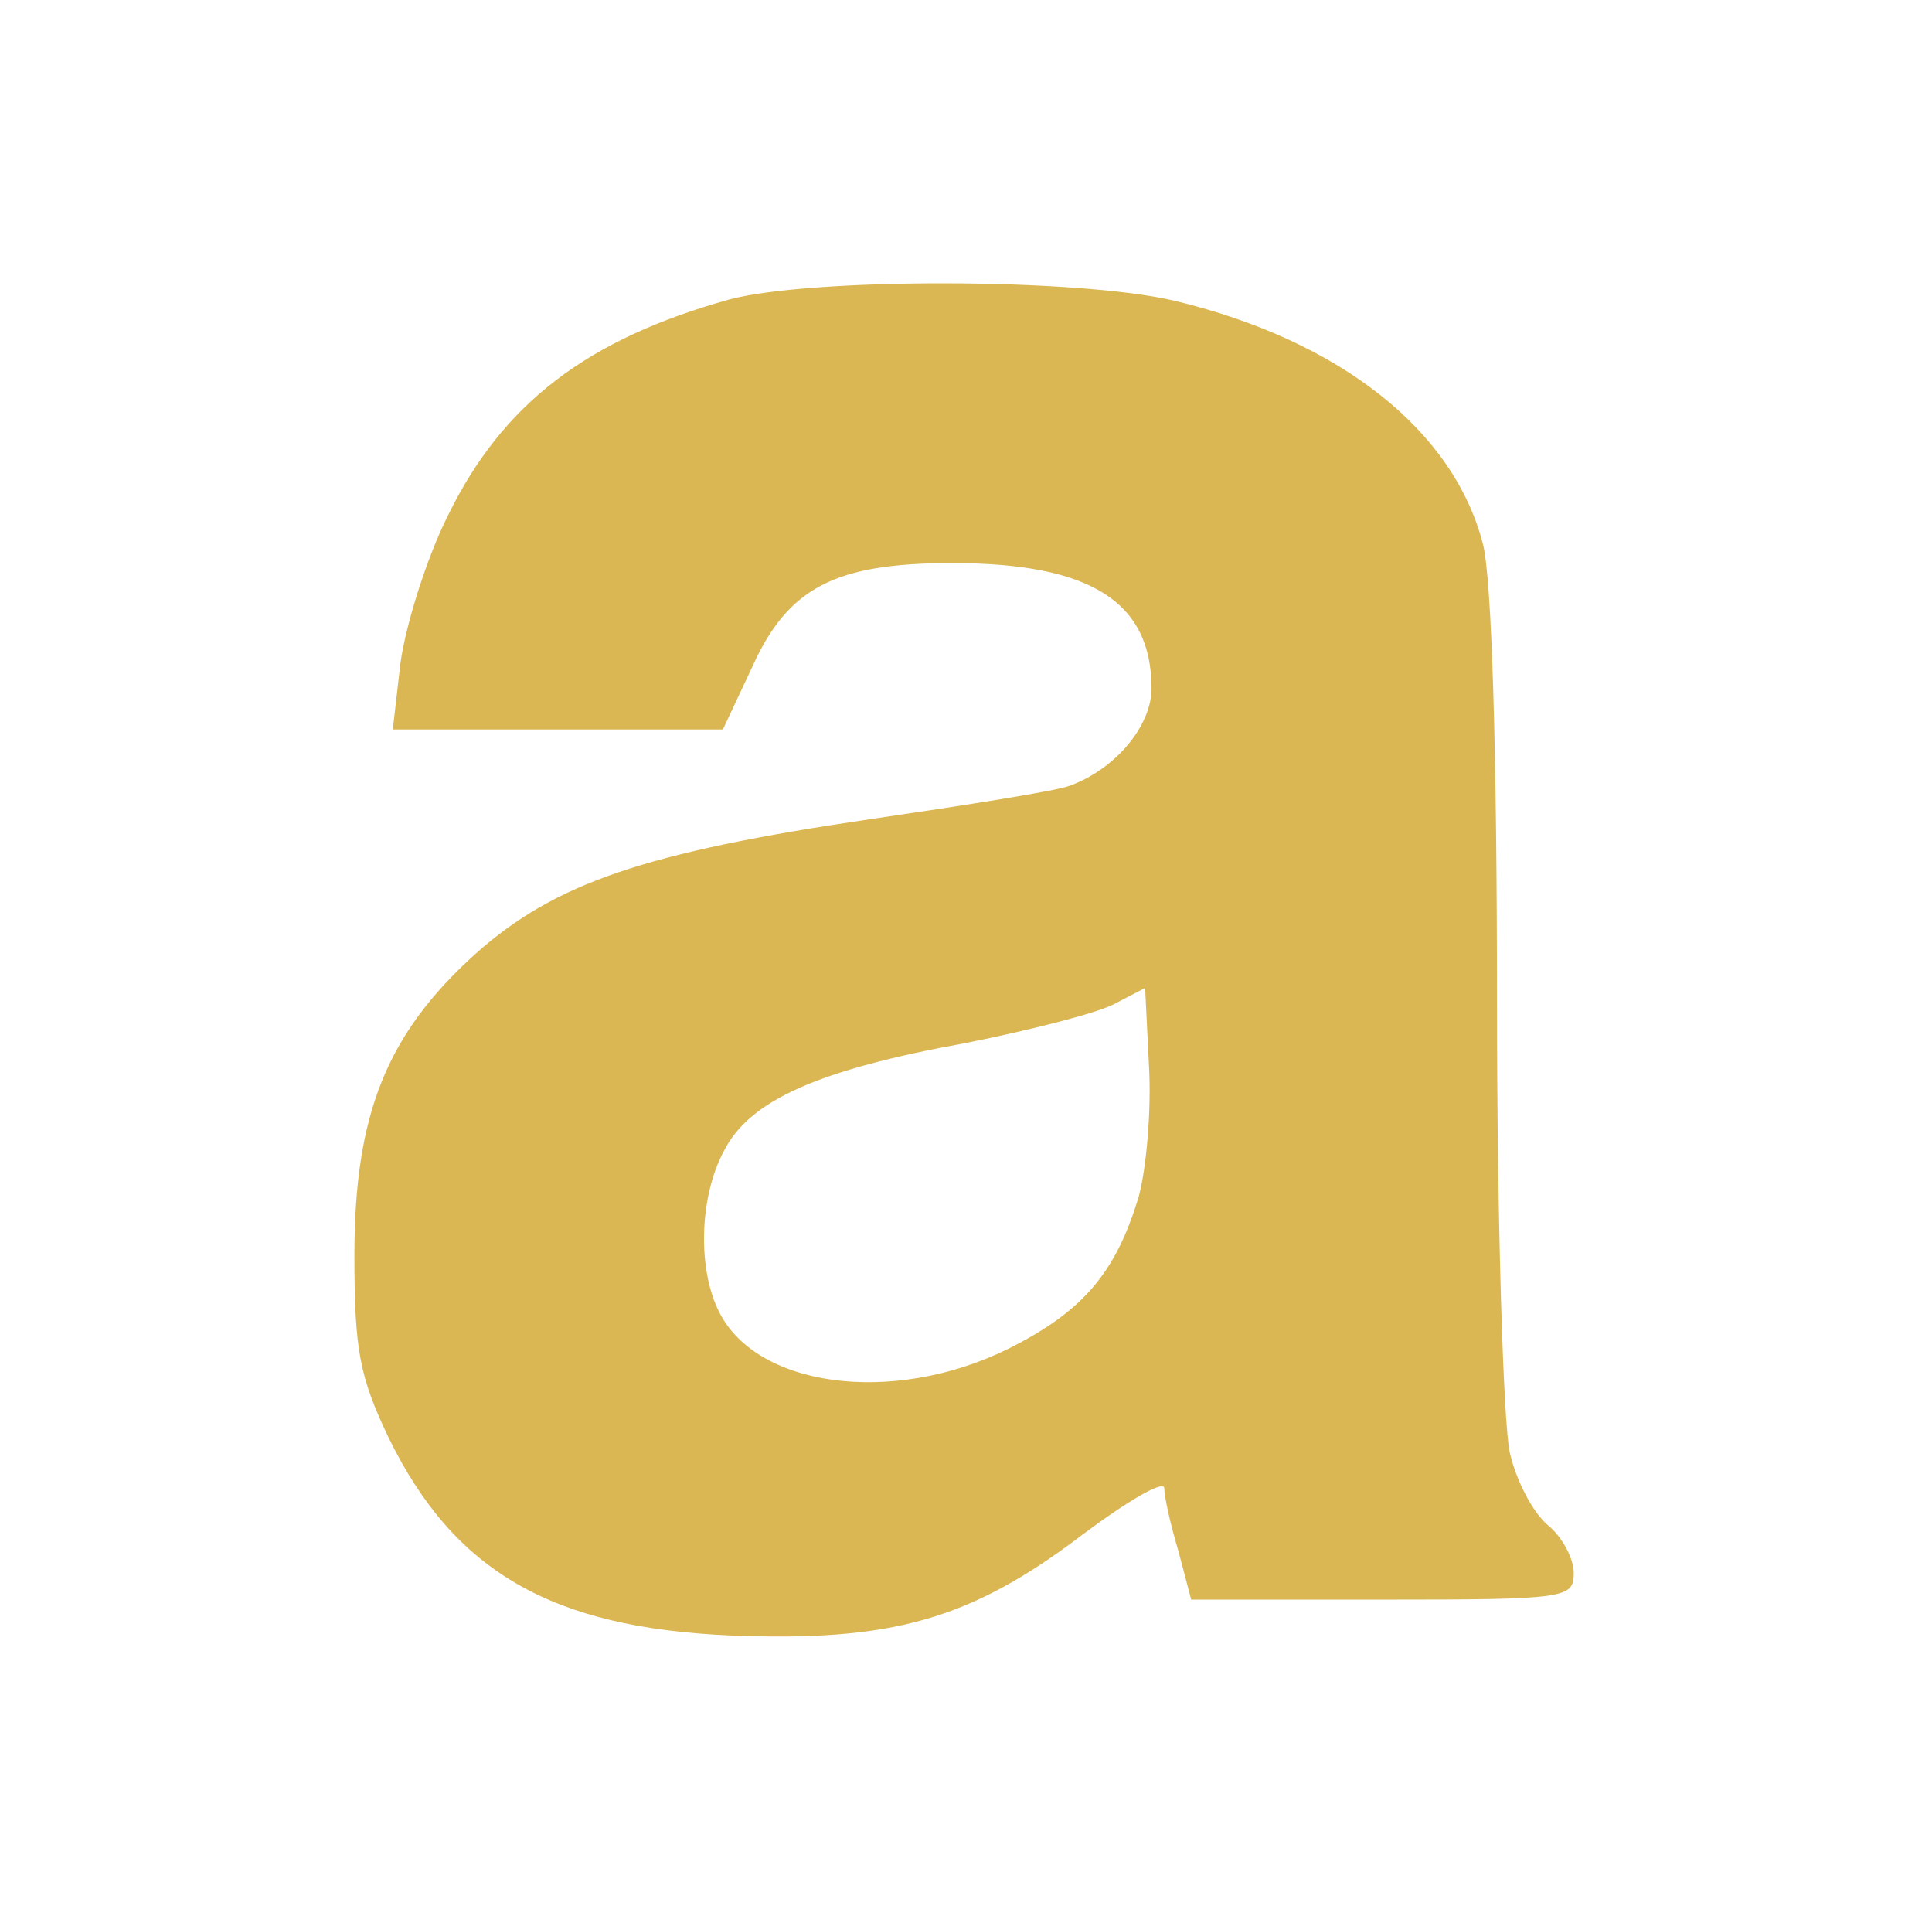
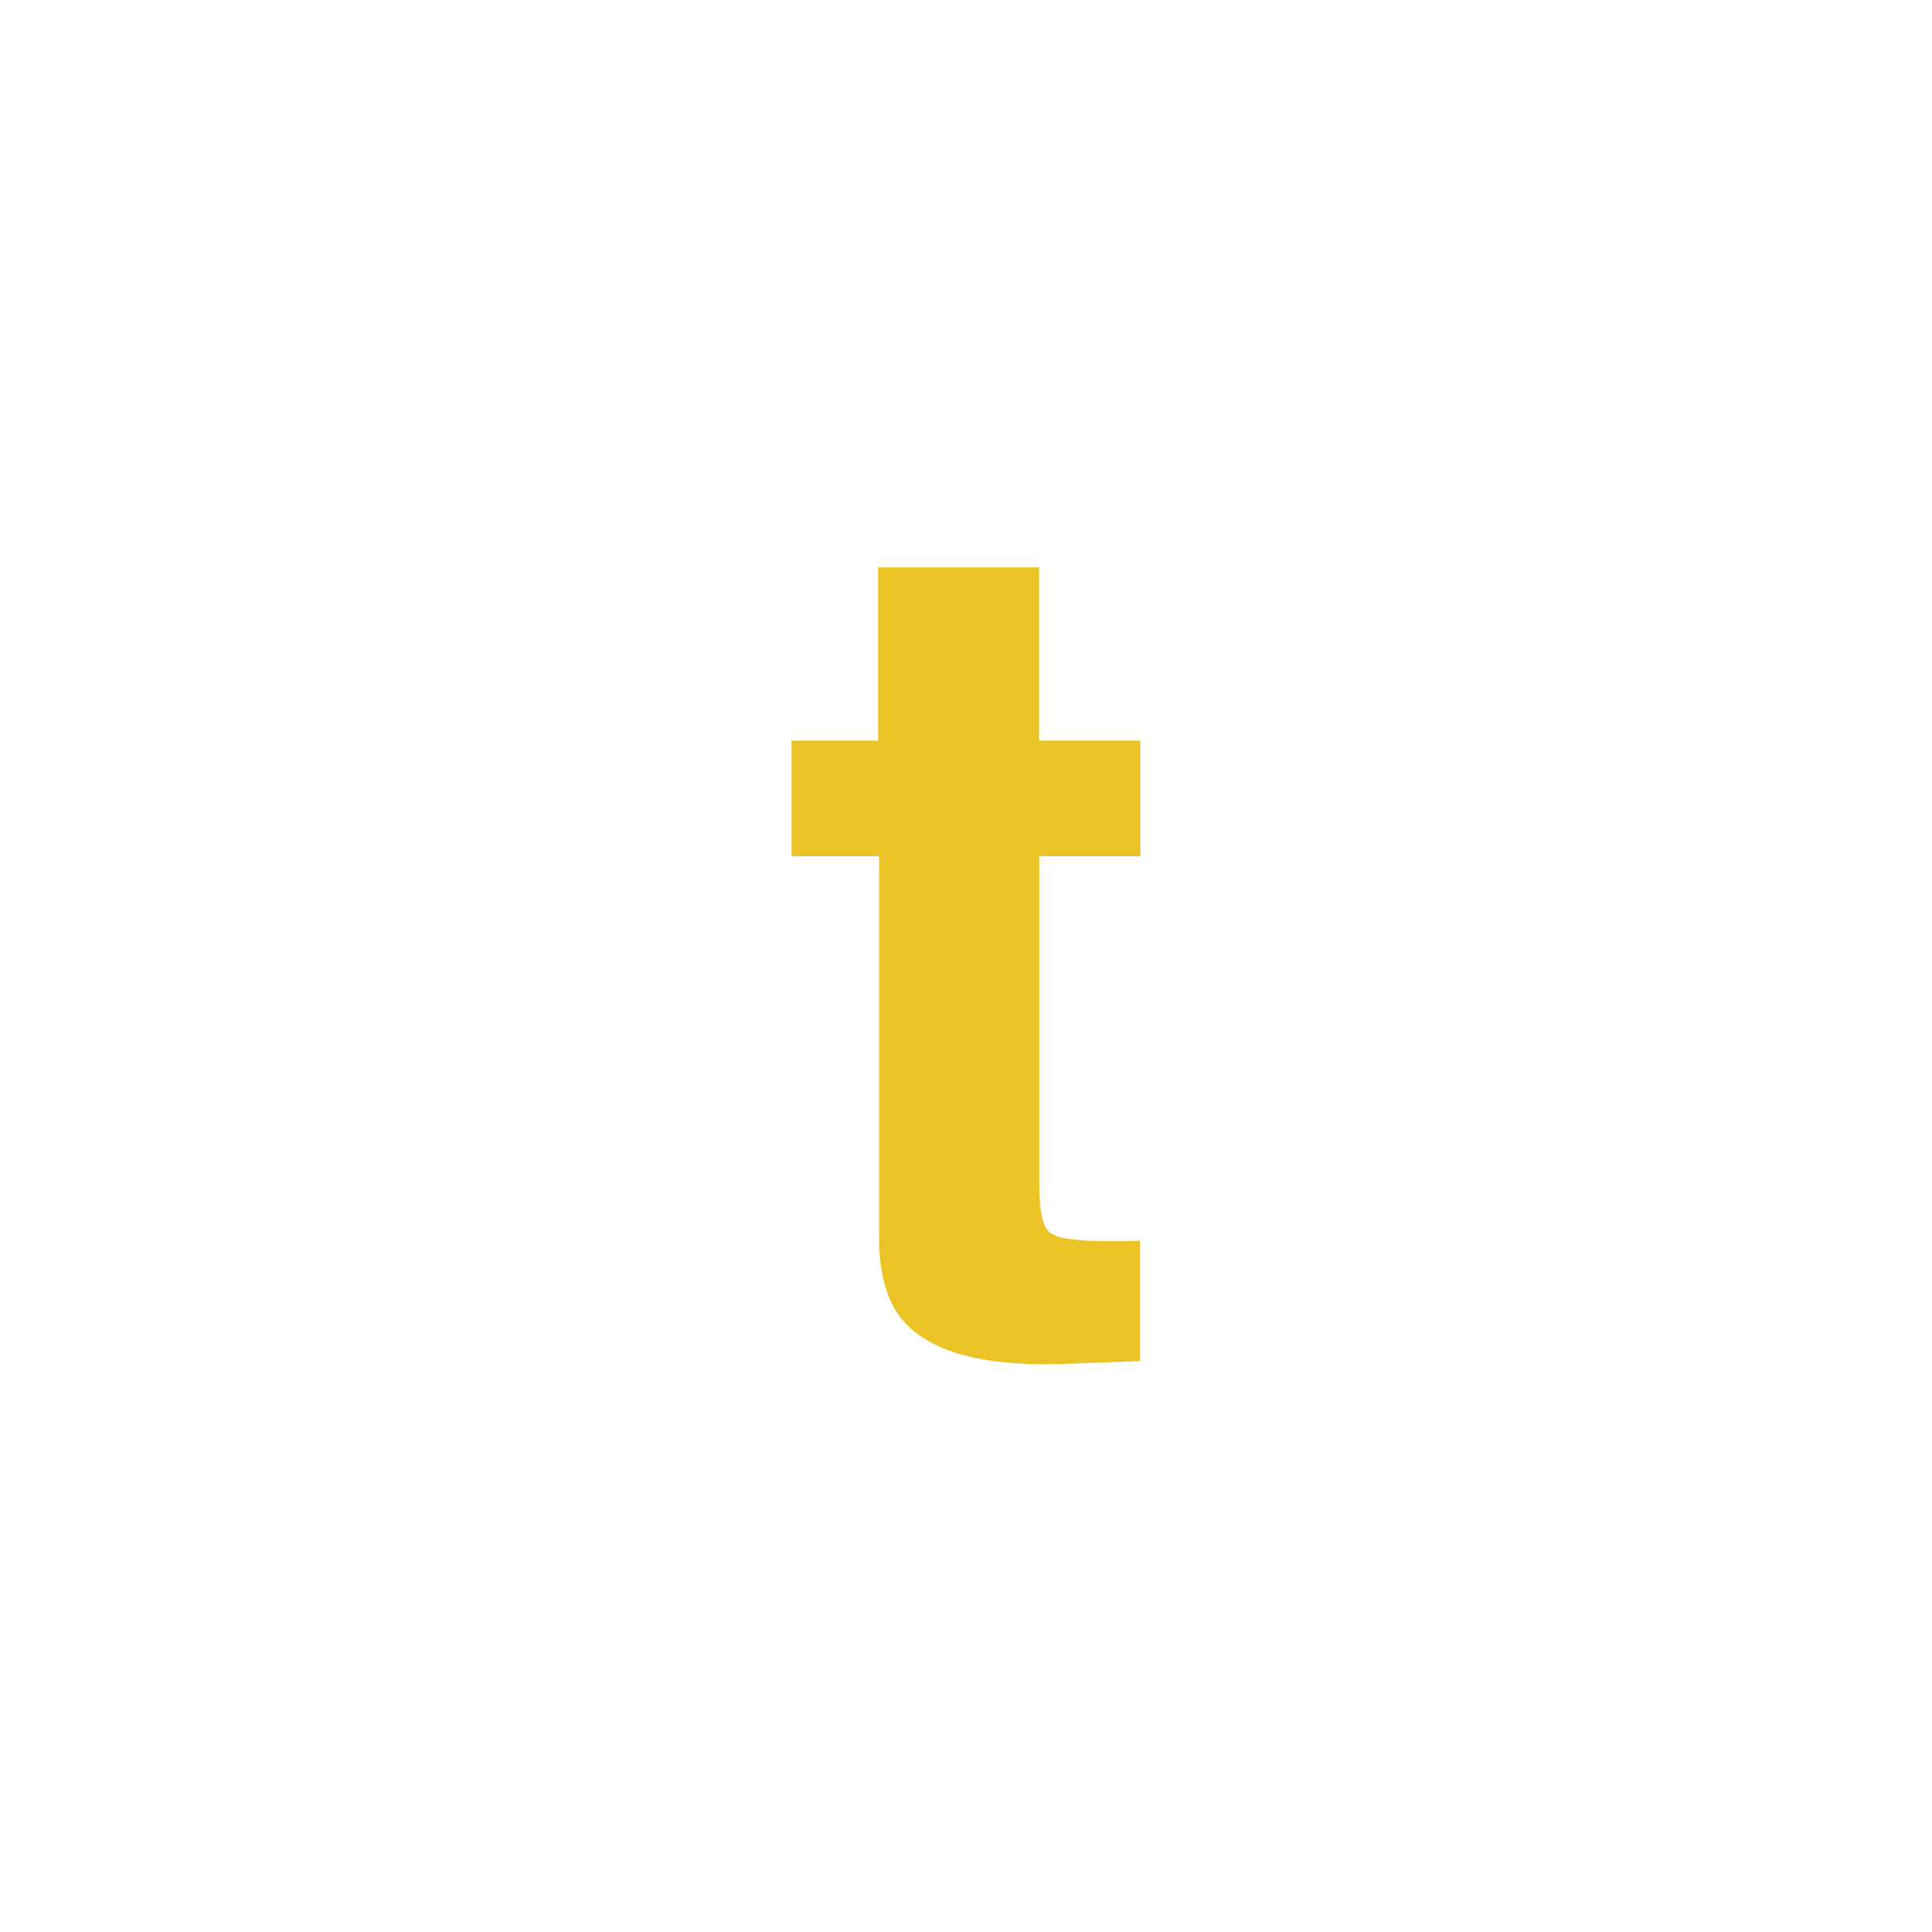
- <svg xmlns="http://www.w3.org/2000/svg" version="1.0" width="151pt" height="150pt" viewBox="0 0 151 150" preserveAspectRatio="xMidYMid meet">
-   <g transform="translate(0,150) scale(0.1,-0.1)" fill="#DBB753" stroke="none">
-     <path d="M570 1266 c-111 -31 -177 -81 -220 -169 -17 -34 -33 -86 -37 -115 l-6 -52 129 0 129 0 23 49 c28 62 65 81 156 81 108 0 156 -30 156 -98 0 -29 -28 -63 -64 -76 -10 -4 -80 -15 -155 -26 -177 -26 -247 -50 -309 -105 -70 -63 -95 -126 -95 -236 0 -74 4 -95 27 -143 51 -104 127 -148 267 -154 125 -5 187 12 274 78 36 27 65 44 65 37 0 -7 5 -29 11 -49 l10 -38 149 0 c145 0 150 1 150 21 0 11 -9 28 -20 37 -12 10 -25 35 -30 57 -5 22 -10 181 -10 353 0 194 -4 330 -11 357 -23 89 -112 159 -241 190 -77 18 -284 18 -348 1z m320 -701 c-18 -60 -44 -90 -102 -119 -91 -45 -199 -30 -227 31 -16 34 -14 89 5 124 20 39 73 63 189 84 50 10 101 23 115 30 l25 13 3 -61 c2 -34 -2 -80 -8 -102z" />
-   </g>
+ <svg xmlns="http://www.w3.org/2000/svg" id="Camada_1" data-name="Camada 1" viewBox="0 0 144 144">
+   <defs>
+     <style>.cls-1{fill:#eac426;}</style>
+   </defs>
+   <path class="cls-1" d="M59,63.82V55.2h6.45V42.29h12V55.2H85v8.62H77.46V88.27q0,2.85.72,3.54c.48.47,1.95.7,4.41.7.37,0,.76,0,1.17,0s.81,0,1.21-.06v9l-5.73.21q-8.58.3-11.72-3-2-2.07-2-6.41V63.82Z" />
</svg>
